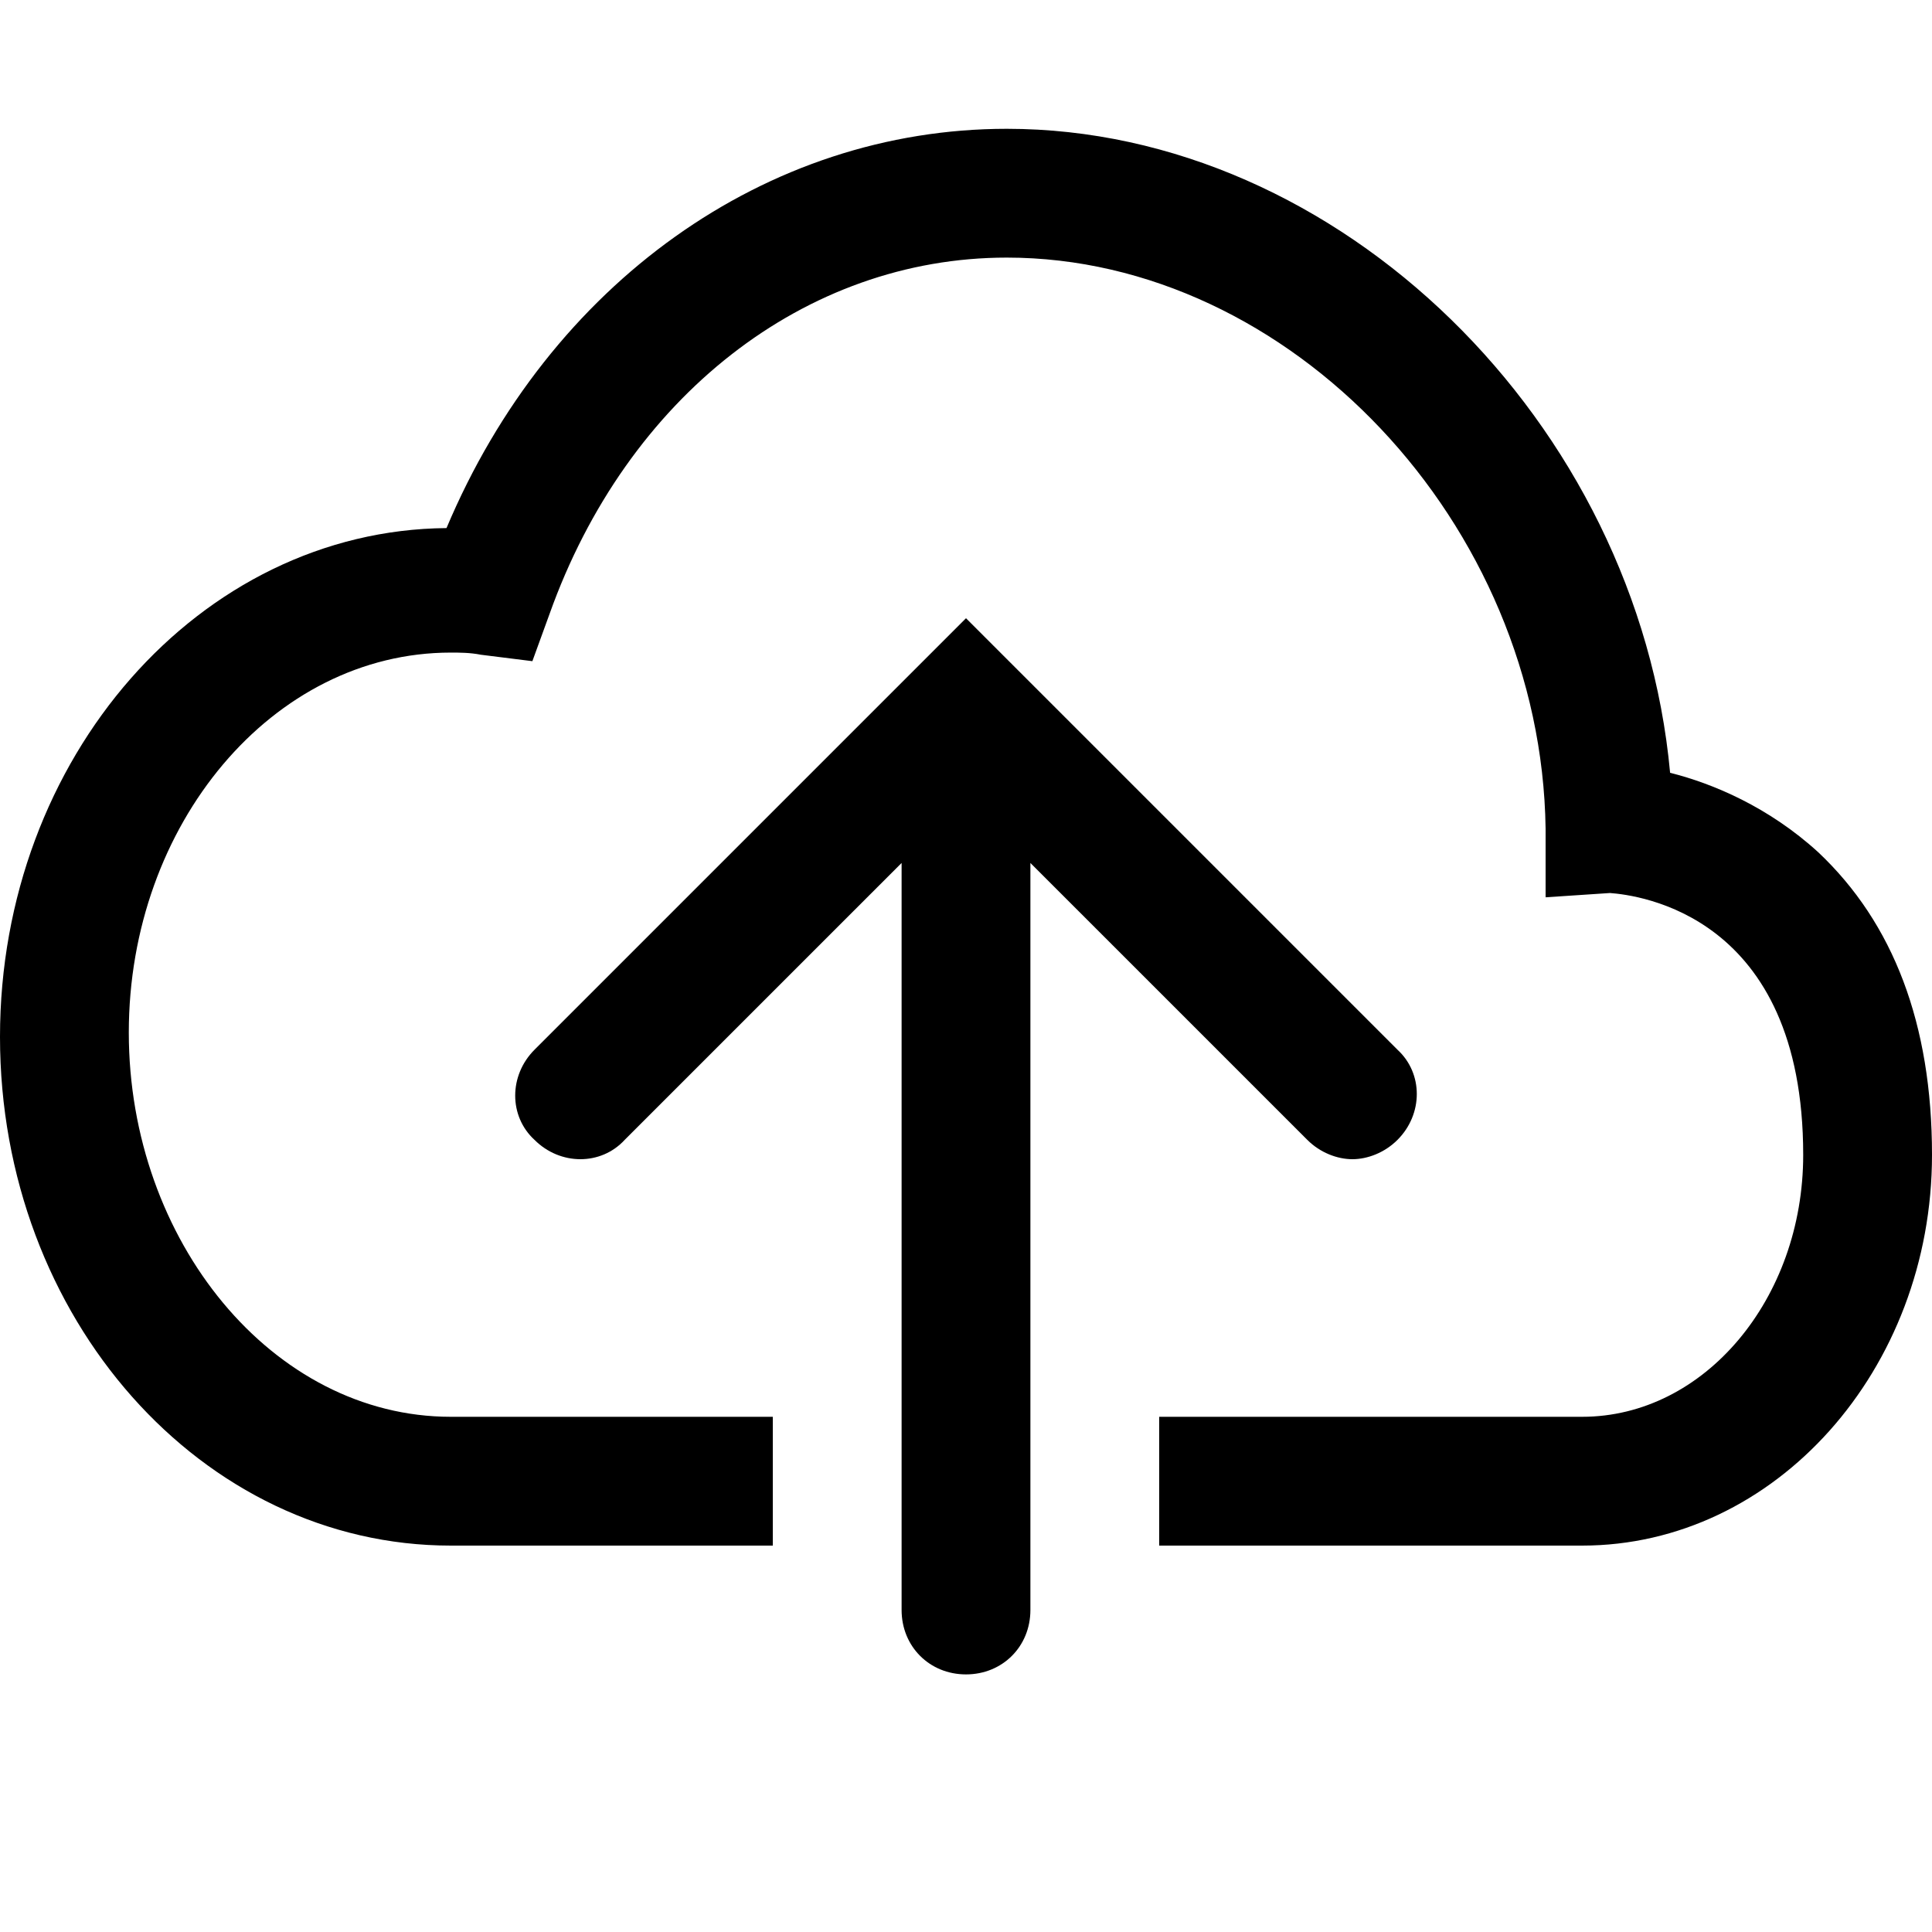
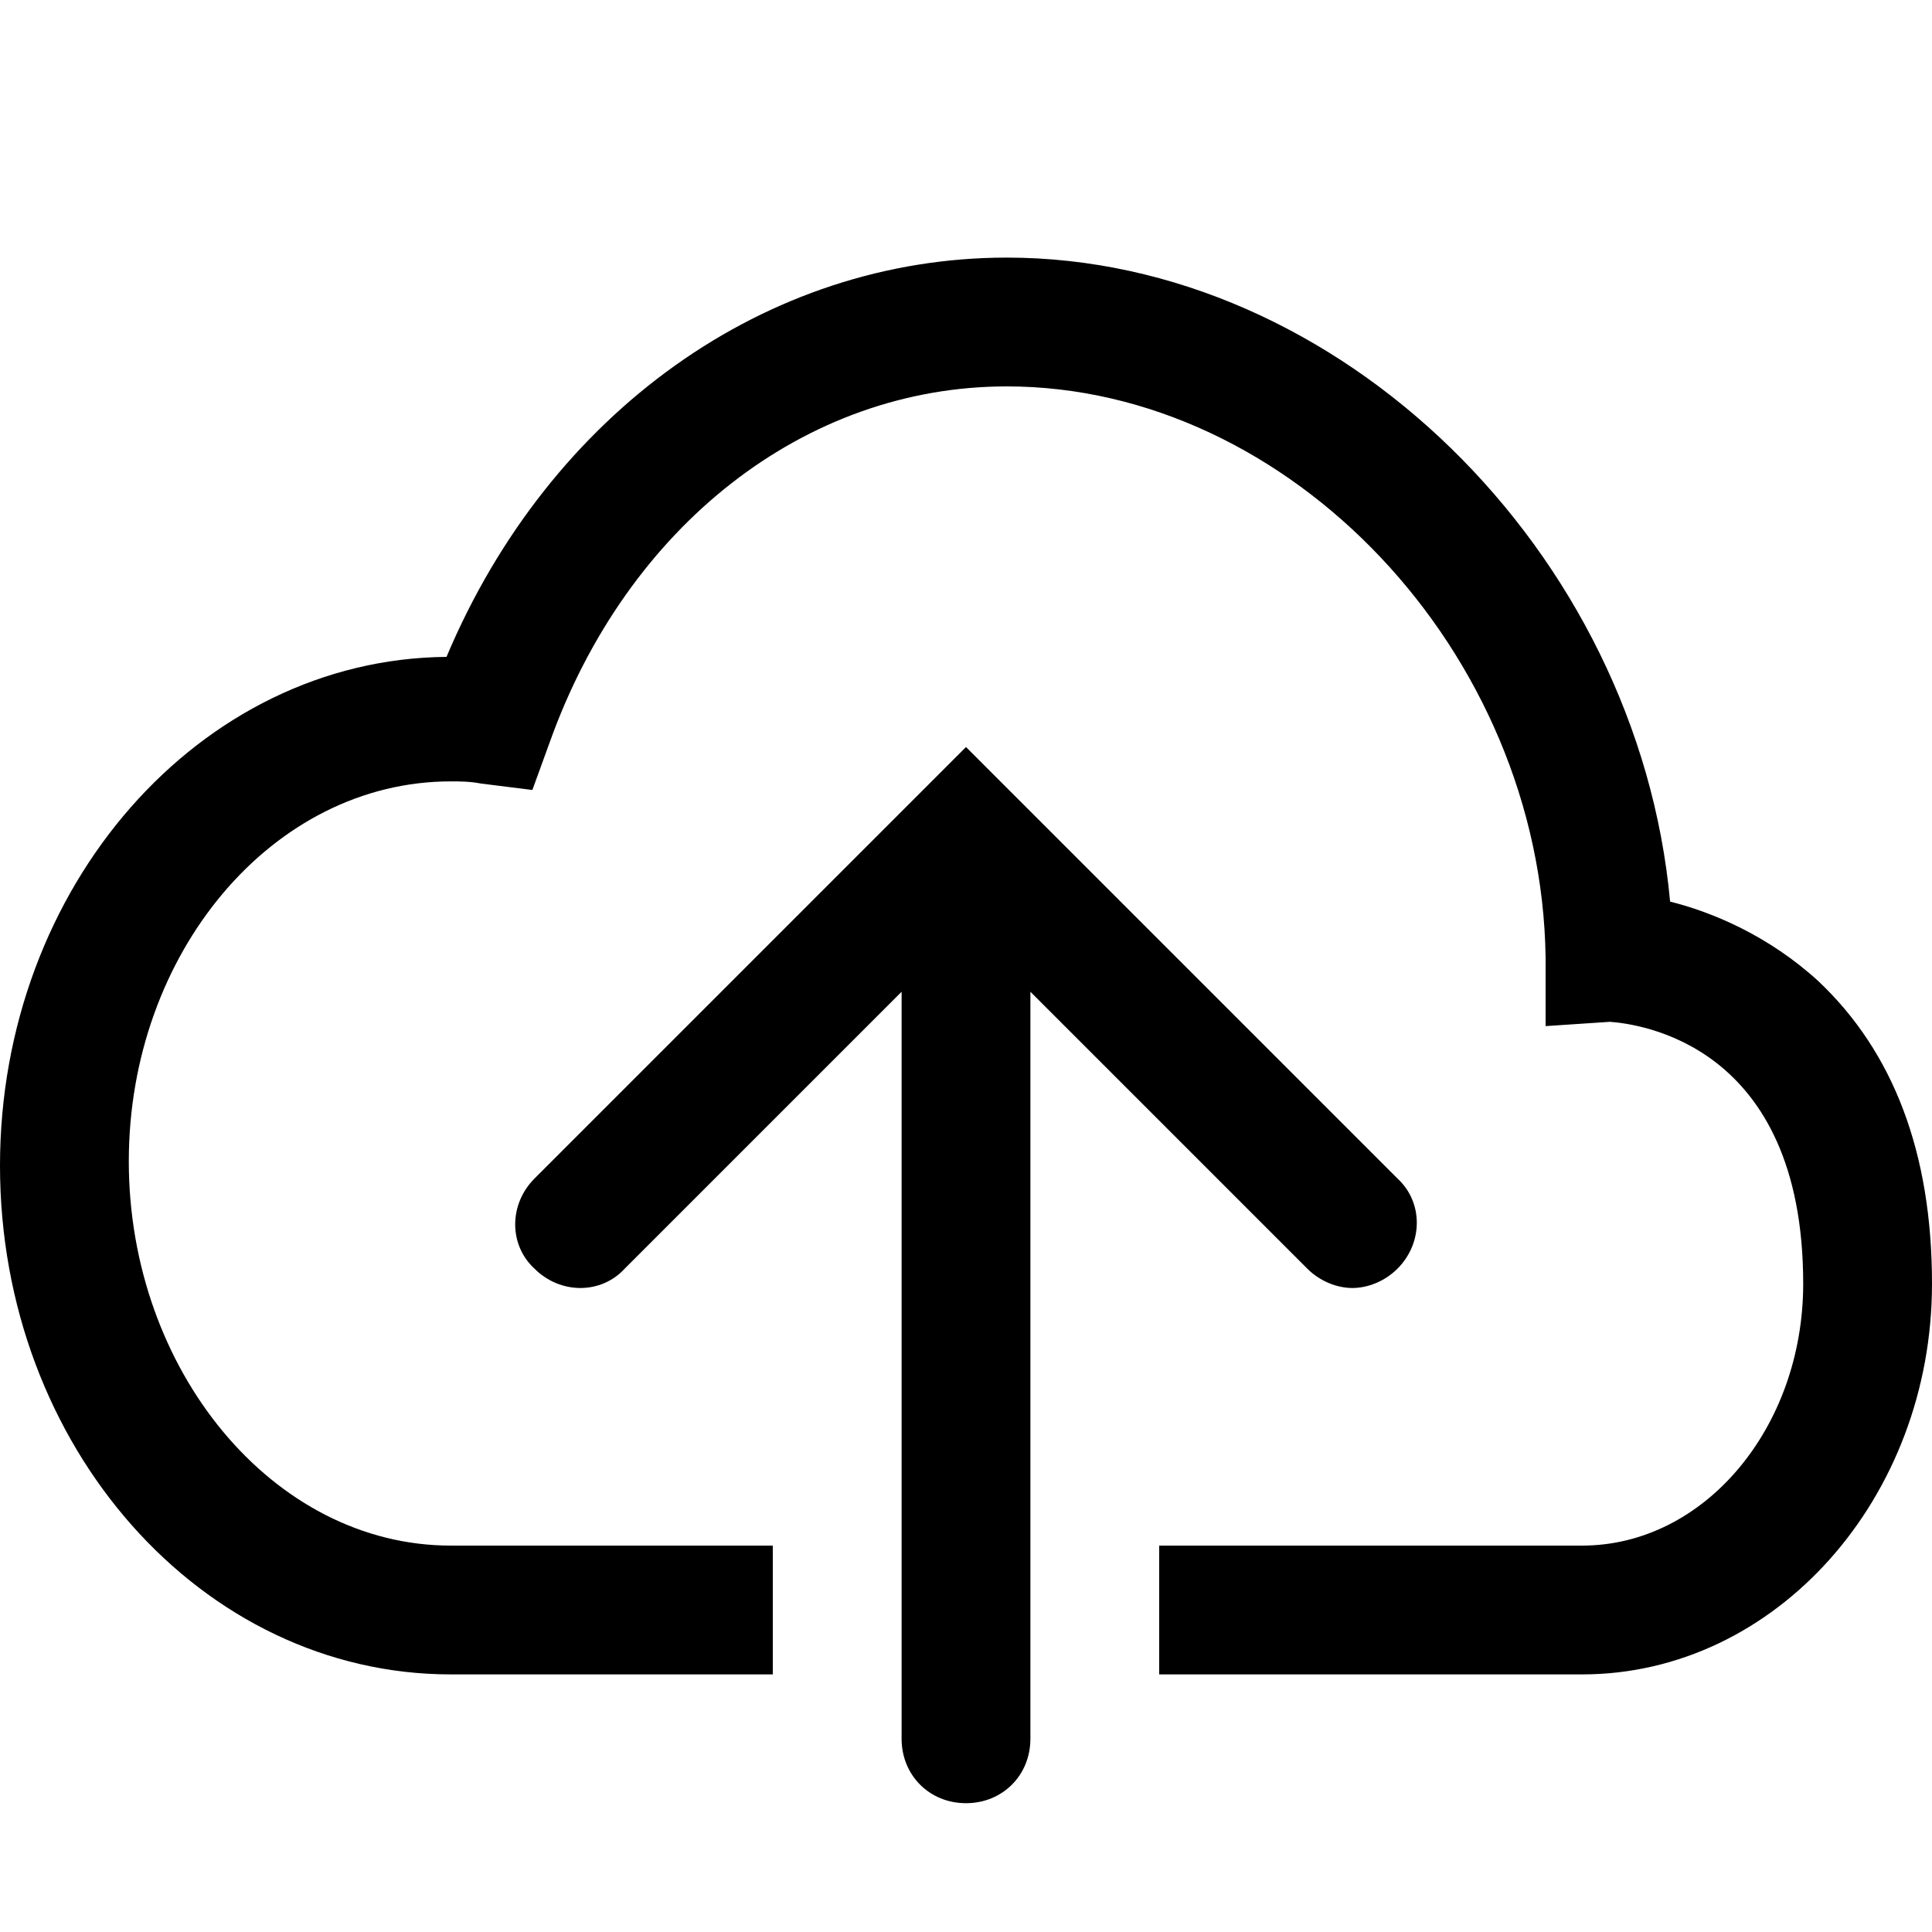
<svg xmlns="http://www.w3.org/2000/svg" version="1.1" id="圖層_1" x="0px" y="0px" viewBox="0 0 90 90" style="enable-background:new 0 0 90 90;" xml:space="preserve">
  <style type="text/css">
	.st0{fill:#040000;}
</style>
-   <path d="M90,53.8C90,63.8,82.7,72,73.7,72H54v-6h19.7C79.4,66,84,60.5,84,53.8c0-11.2-7.7-12.1-9-12.2l-3,0.2l0-3.2  C71.8,24.4,60.1,12,46.9,12c-9.4,0-17.7,6.5-21.3,16.6l-0.8,2.2l-2.4-0.3c-0.5-0.1-1-0.1-1.4-0.1c-8.3,0-15,8-15,17.7S12.7,66,21,66  h15v6H21C9.4,72,0,61.4,0,48.3c0-13,9.3-23.6,20.8-23.7C25.6,13.2,35.7,6,46.9,6c15.5,0,29.4,13.7,30.9,30c2,0.5,4.6,1.6,6.9,3.7  C88.2,43,90,47.7,90,53.8z M60.9,53.1c0.6,0.6,1.4,0.9,2.1,0.9s1.5-0.3,2.1-0.9c1.2-1.2,1.2-3.1,0-4.2L45,28.8L24.9,48.9  c-1.2,1.2-1.2,3.1,0,4.2c1.2,1.2,3.1,1.2,4.2,0L42,40.2V75c0,1.7,1.3,3,3,3s3-1.3,3-3V40.2L60.9,53.1z" />
+   <path d="M90,59.8C90,69.8,82.7,78,73.7,78H54v-6h19.7C79.4,72,84,66.5,84,59.8c0-11.2-7.7-12.1-9-12.2l-3,0.2l0-3.2  C71.8,30.4,60.1,18,46.9,18c-9.4,0-17.7,6.5-21.3,16.6l-0.8,2.2l-2.4-0.3c-0.5-0.1-1-0.1-1.4-0.1c-8.3,0-15,8-15,17.7S12.7,72,21,72  h15v6H21C9.4,78,0,67.4,0,54.3c0-13,9.3-23.6,20.8-23.7C25.6,19.2,35.7,12,46.9,12c15.5,0,29.4,13.7,30.9,30c2,0.5,4.6,1.6,6.9,3.7  C88.2,49,90,53.7,90,59.8z M60.9,59.1c0.6,0.6,1.4,0.9,2.1,0.9s1.5-0.3,2.1-0.9c1.2-1.2,1.2-3.1,0-4.2L45,34.8L24.9,54.9  c-1.2,1.2-1.2,3.1,0,4.2c1.2,1.2,3.1,1.2,4.2,0L42,46.2V81c0,1.7,1.3,3,3,3s3-1.3,3-3V46.2L60.9,59.1z" />
</svg>
